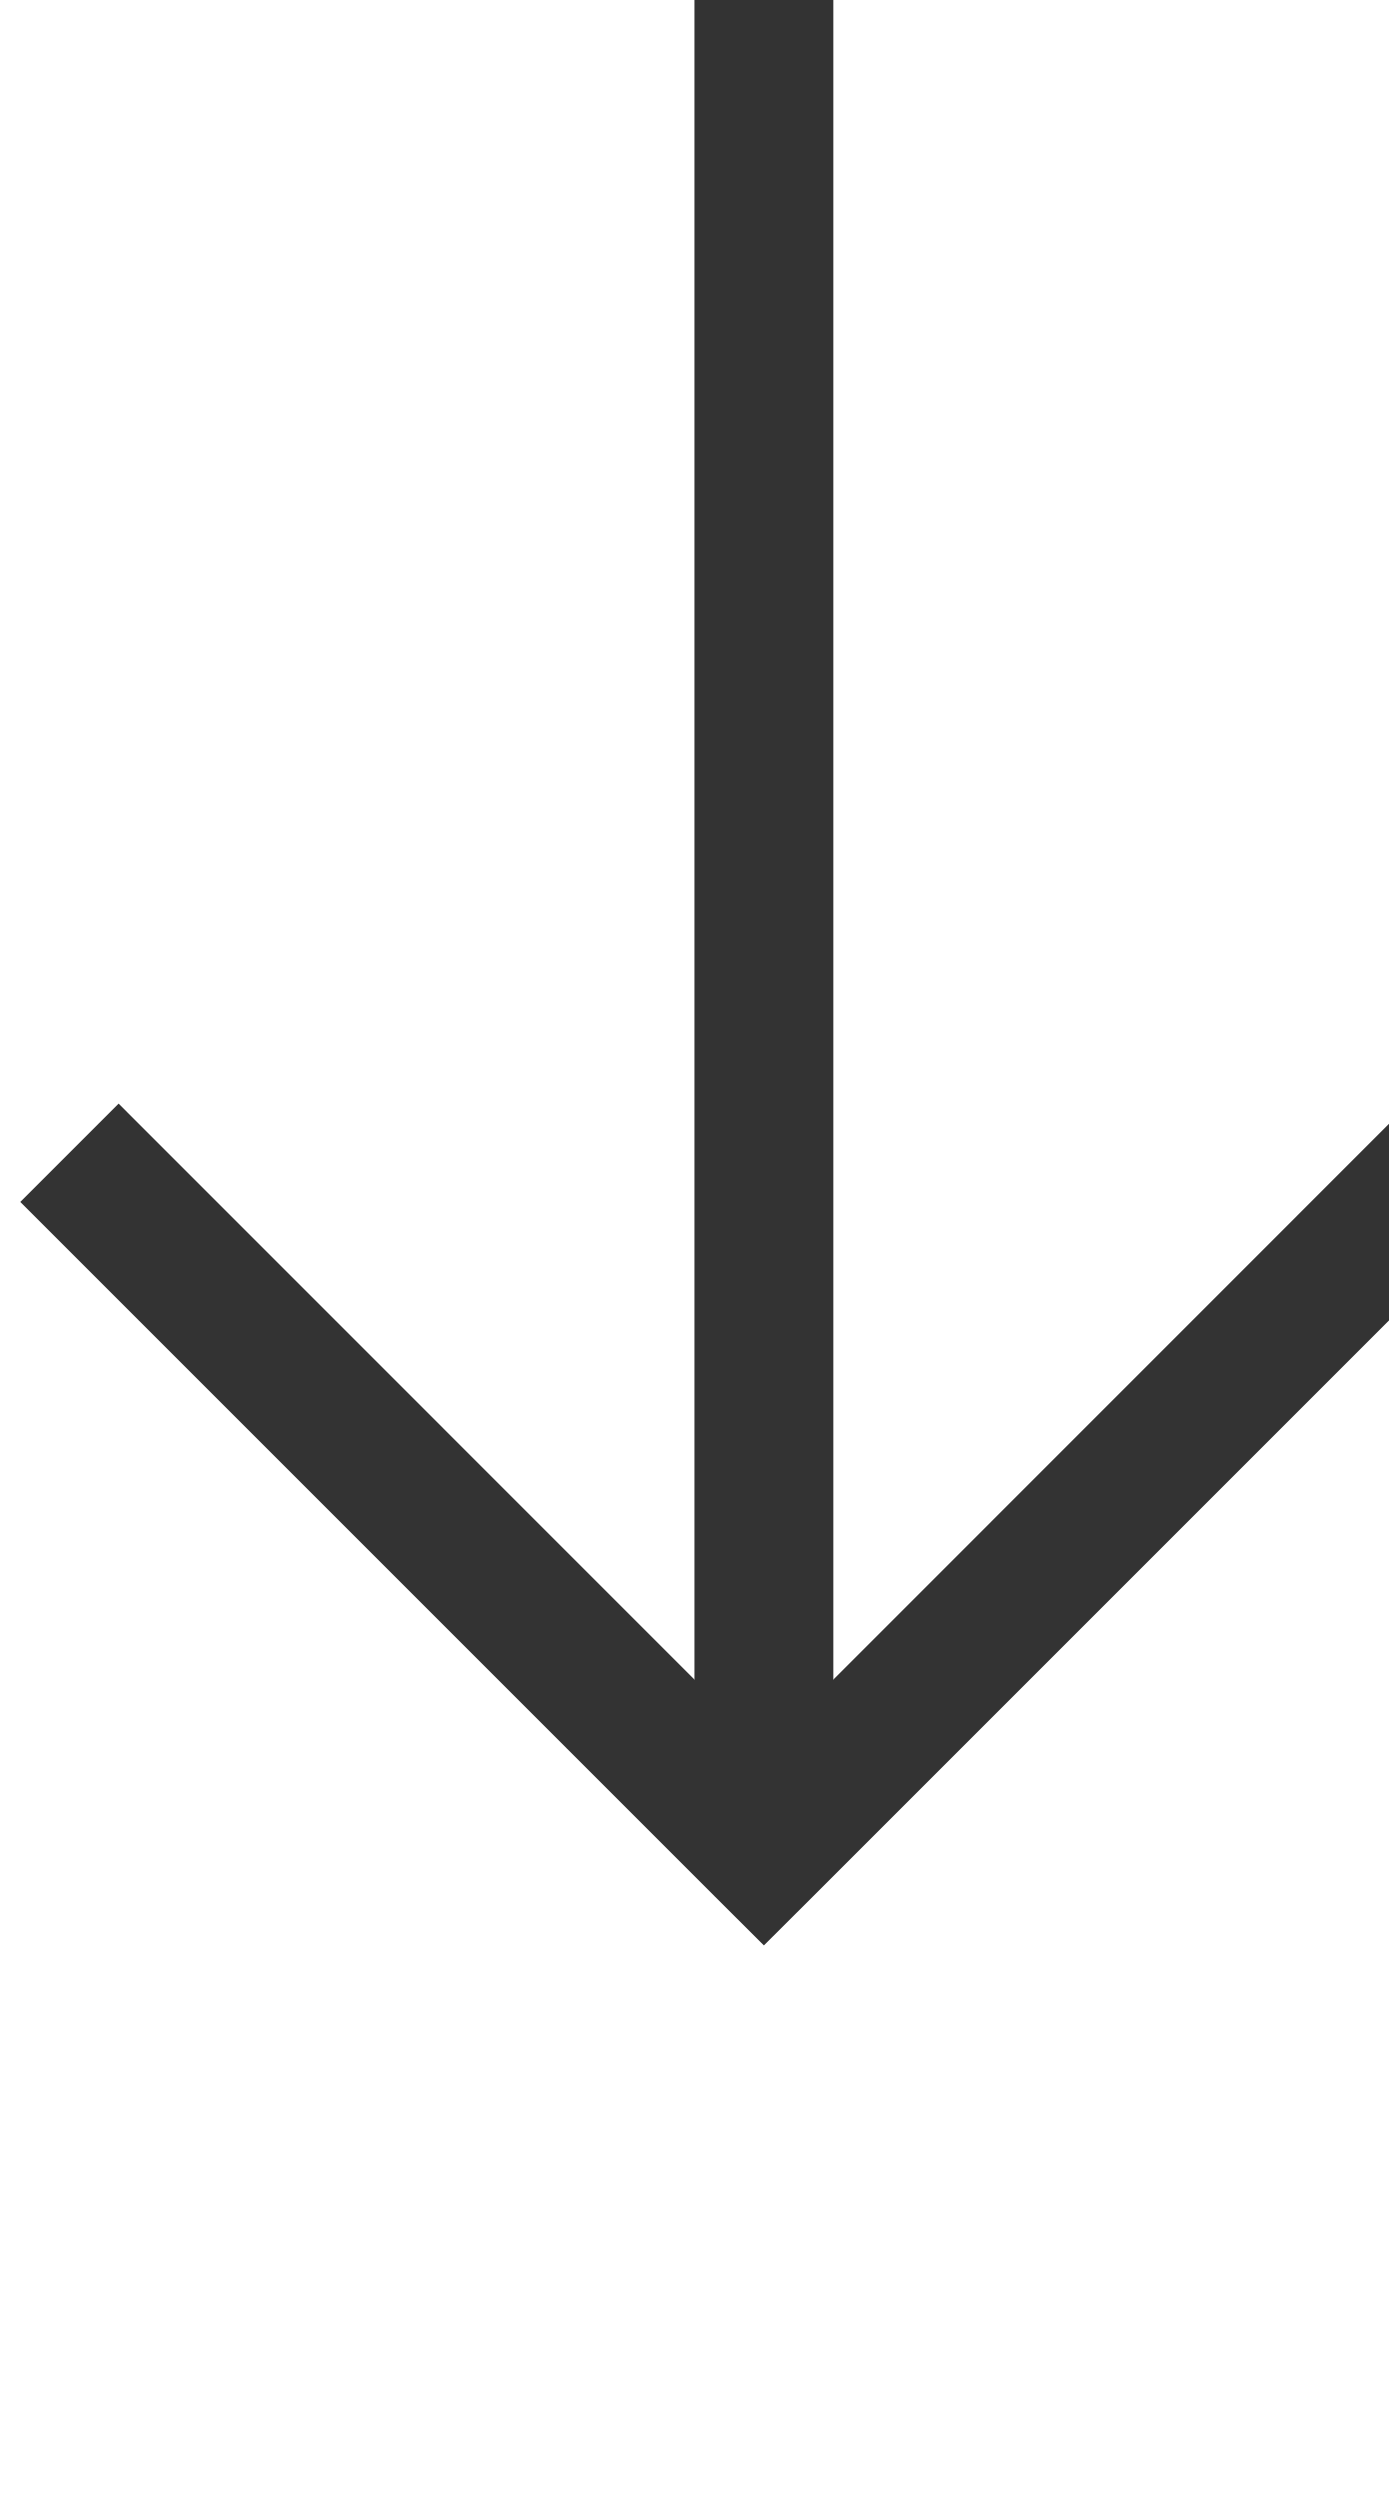
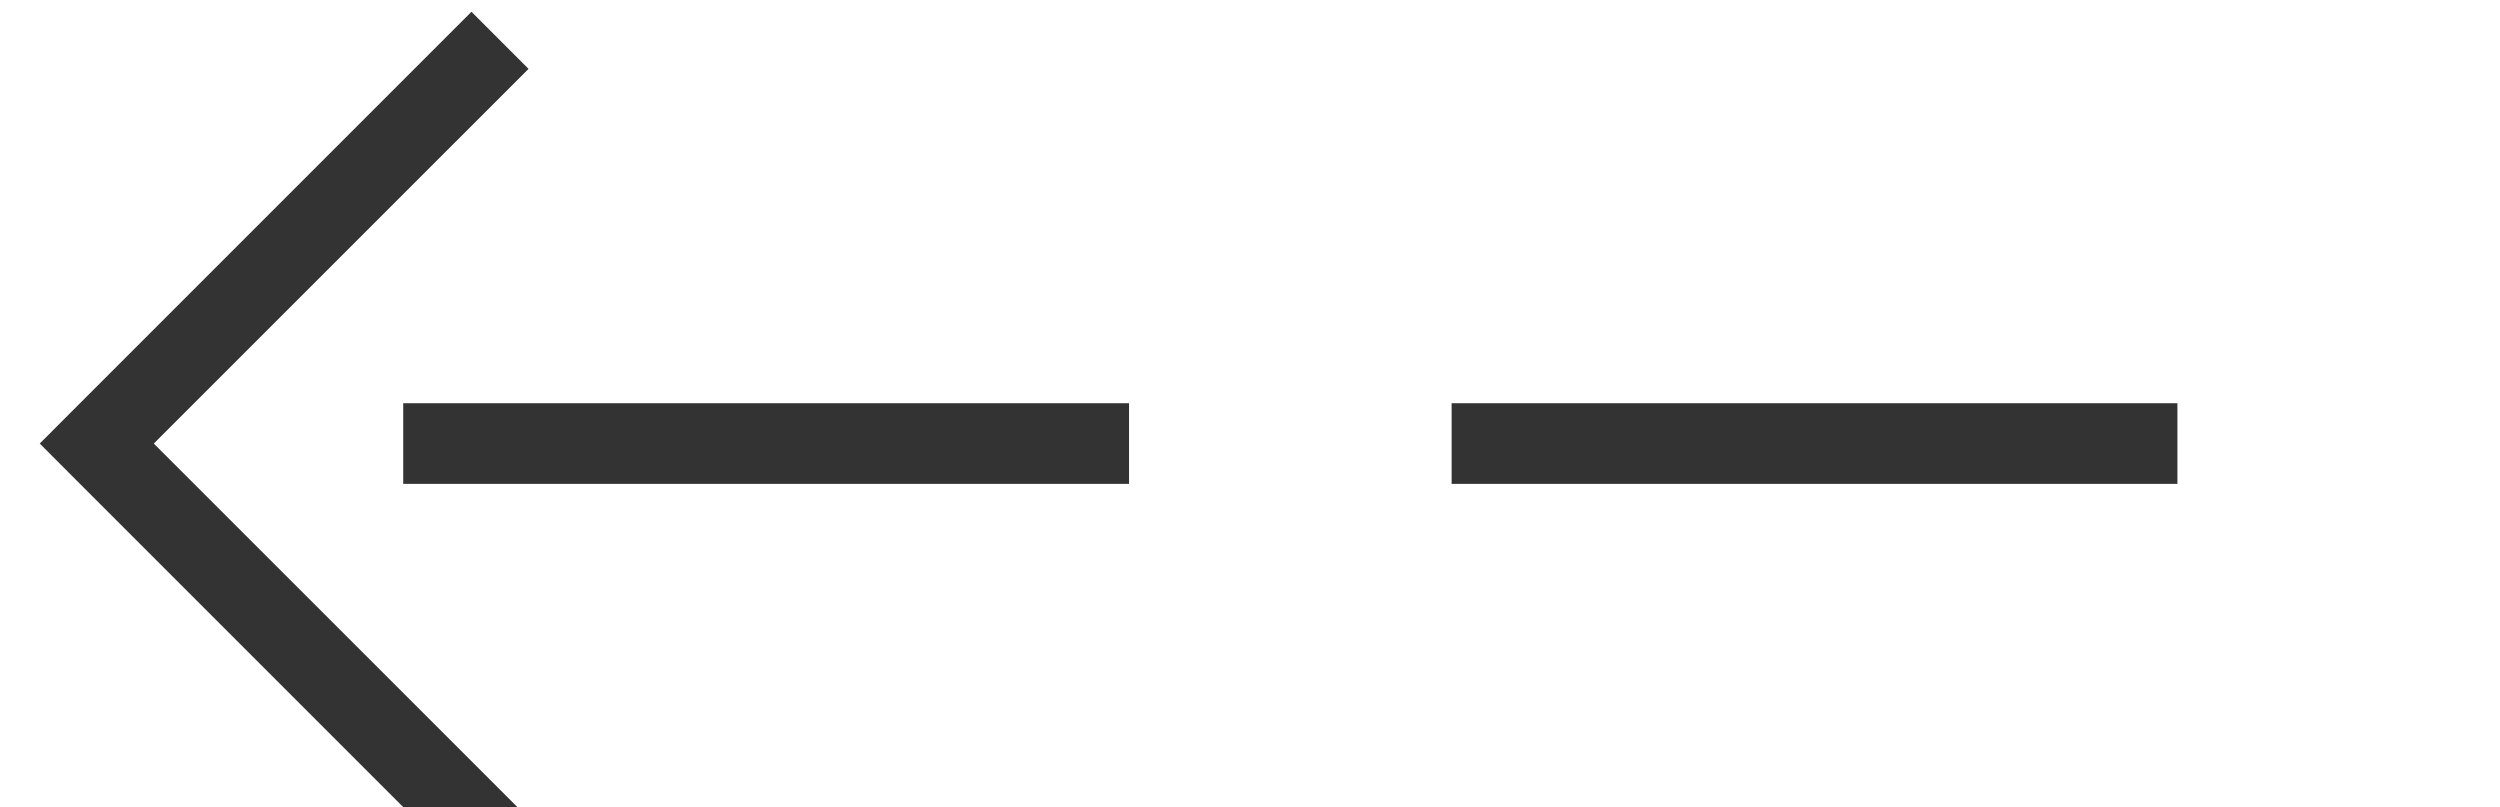
- <svg xmlns="http://www.w3.org/2000/svg" version="1.1" width="10px" height="18px" preserveAspectRatio="xMidYMin meet" viewBox="1079 1369  8 18">
-   <path d="M 1083.5 1369  L 1083.5 1382  " stroke-width="1" stroke="#333333" fill="none" />
-   <path d="M 1088.146 1376.946  L 1083.5 1381.593  L 1078.854 1376.946  L 1078.146 1377.654  L 1083.146 1382.654  L 1083.5 1383.007  L 1083.854 1382.654  L 1088.854 1377.654  L 1088.146 1376.946  Z " fill-rule="nonzero" fill="#333333" stroke="none" />
+ <svg xmlns="http://www.w3.org/2000/svg" version="1.1" width="31px" height="10px" preserveAspectRatio="xMinYMid meet" viewBox="950 1333  31 8">
+   <path d="M 977 1337.5  L 951.5 1337.5  " stroke-width="1" stroke-dasharray="9,4" stroke="#333333" fill="none" />
+   <path d="M 956.554 1342.146  L 951.907 1337.5  L 956.554 1332.854  L 955.846 1332.146  L 950.846 1337.146  L 950.493 1337.5  L 950.846 1337.854  L 955.846 1342.854  L 956.554 1342.146  Z " fill-rule="nonzero" fill="#333333" stroke="none" />
</svg>
